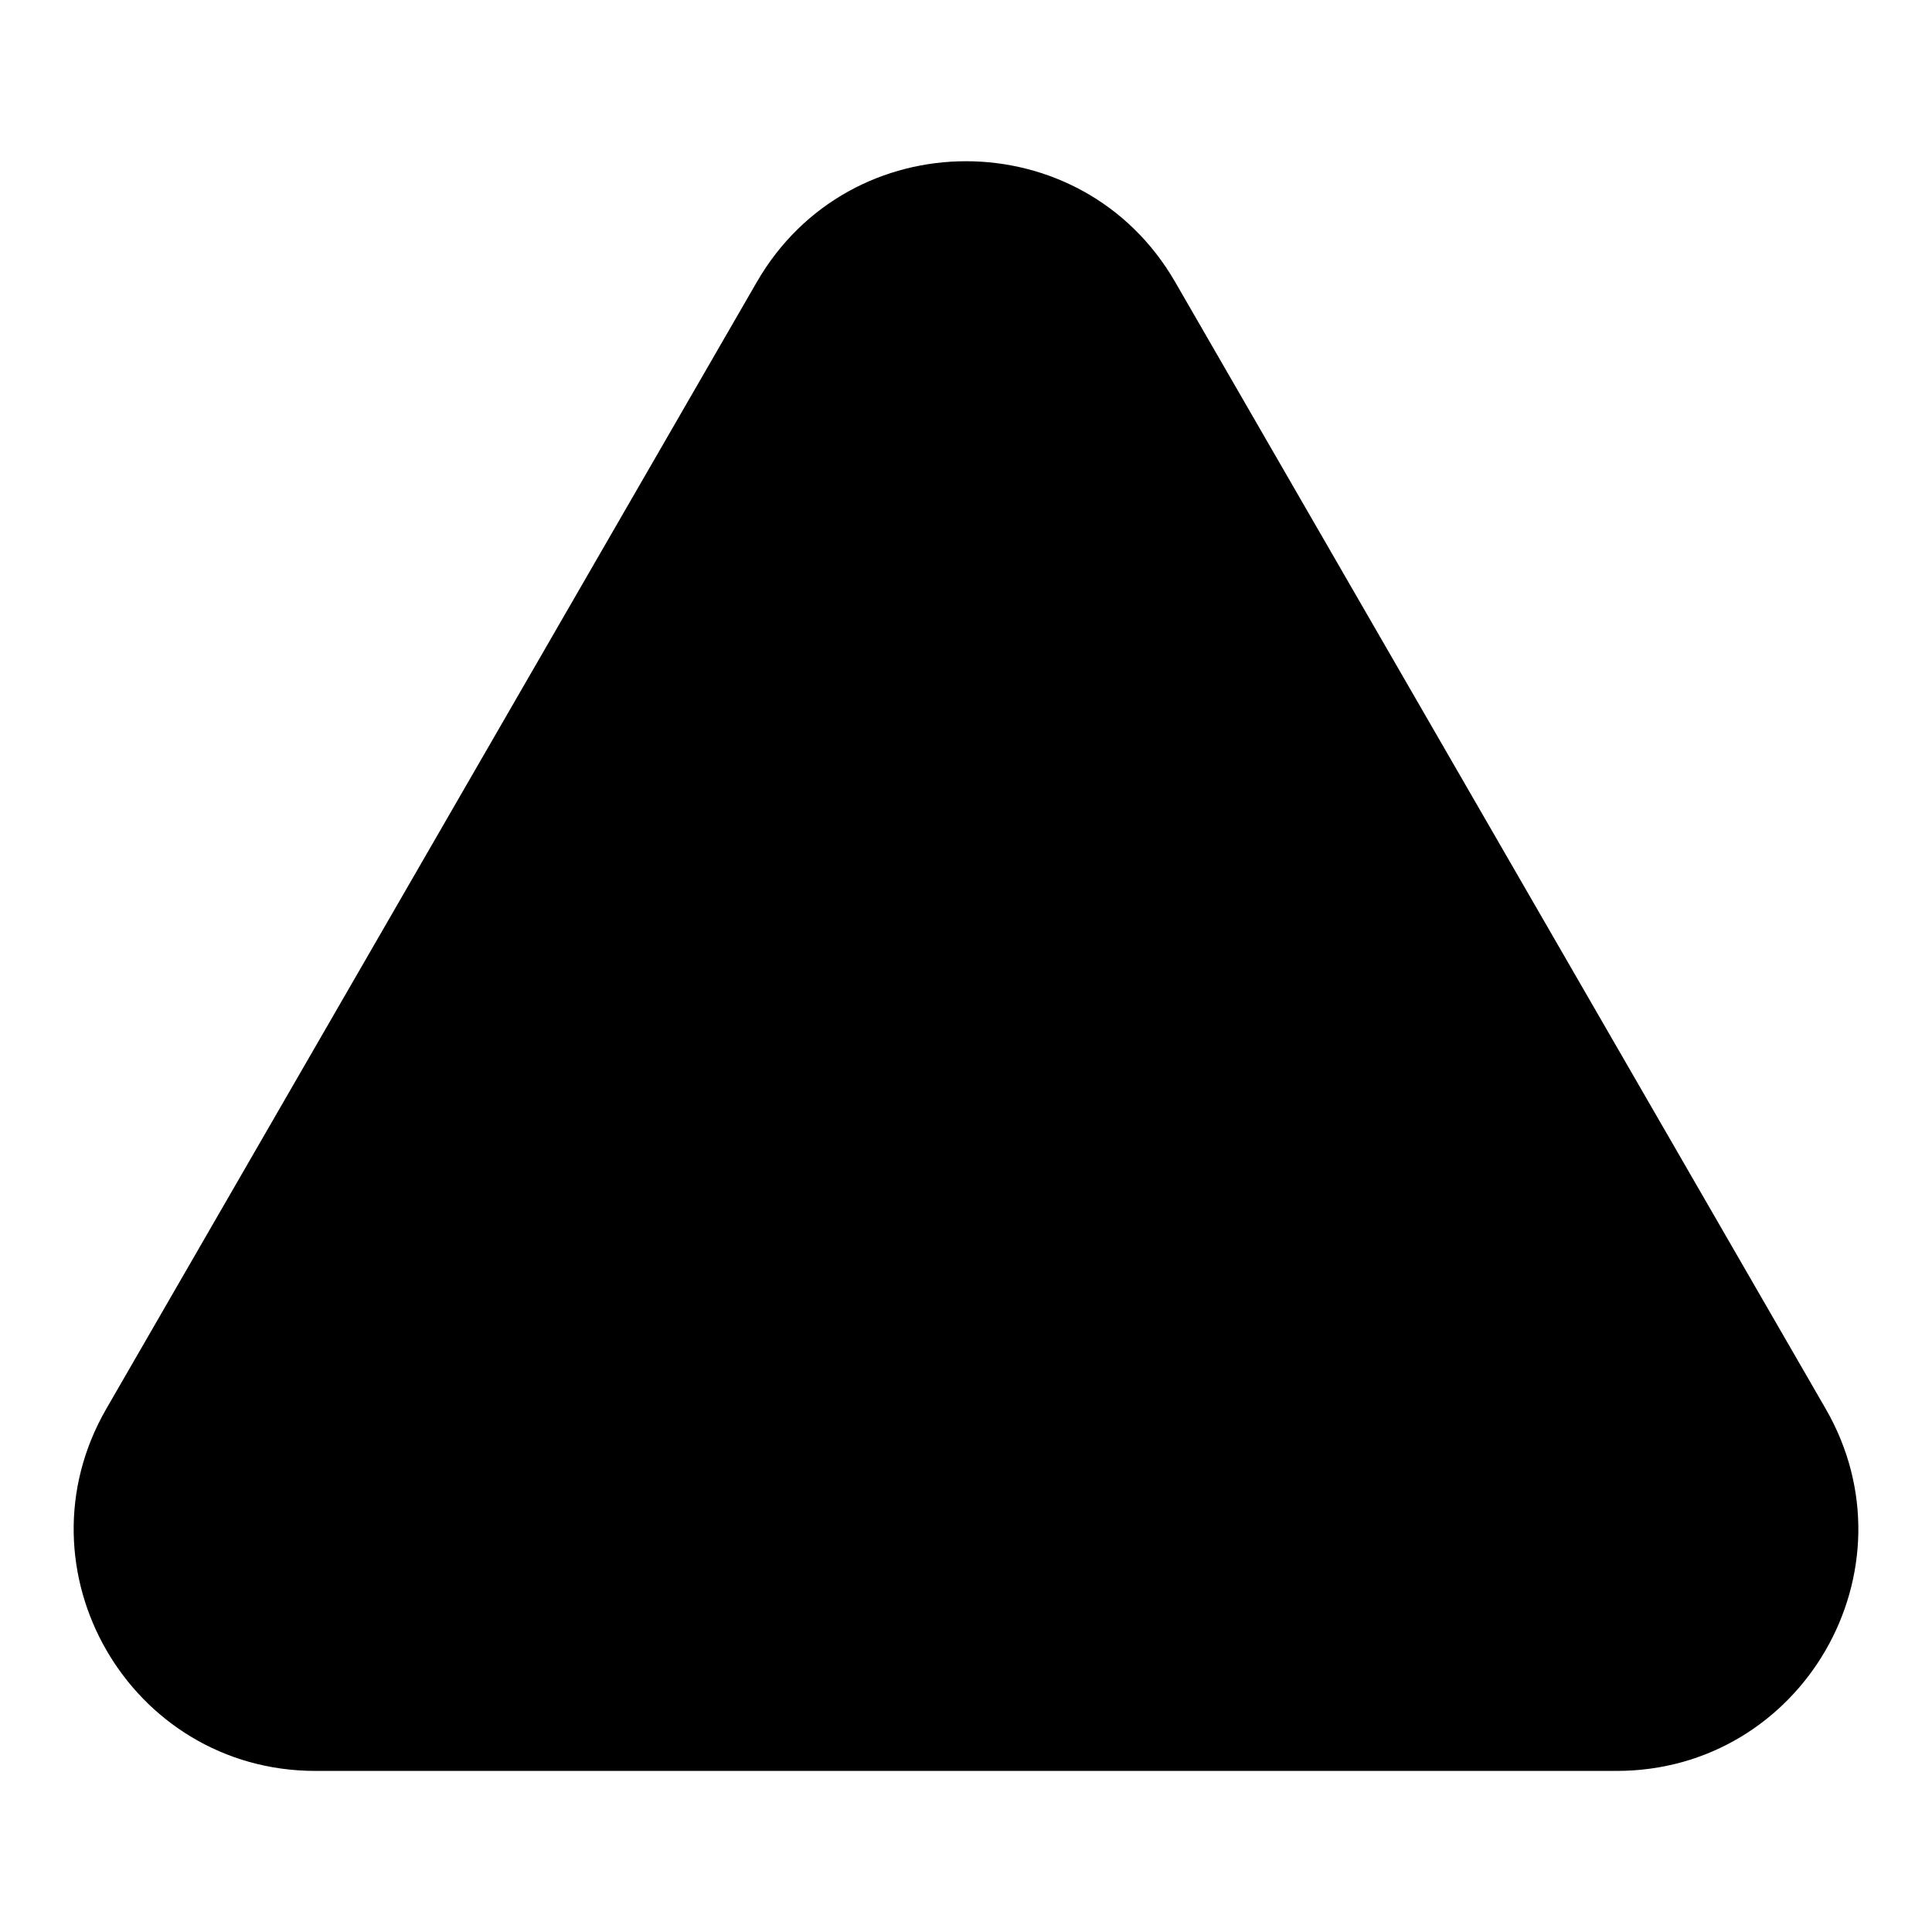
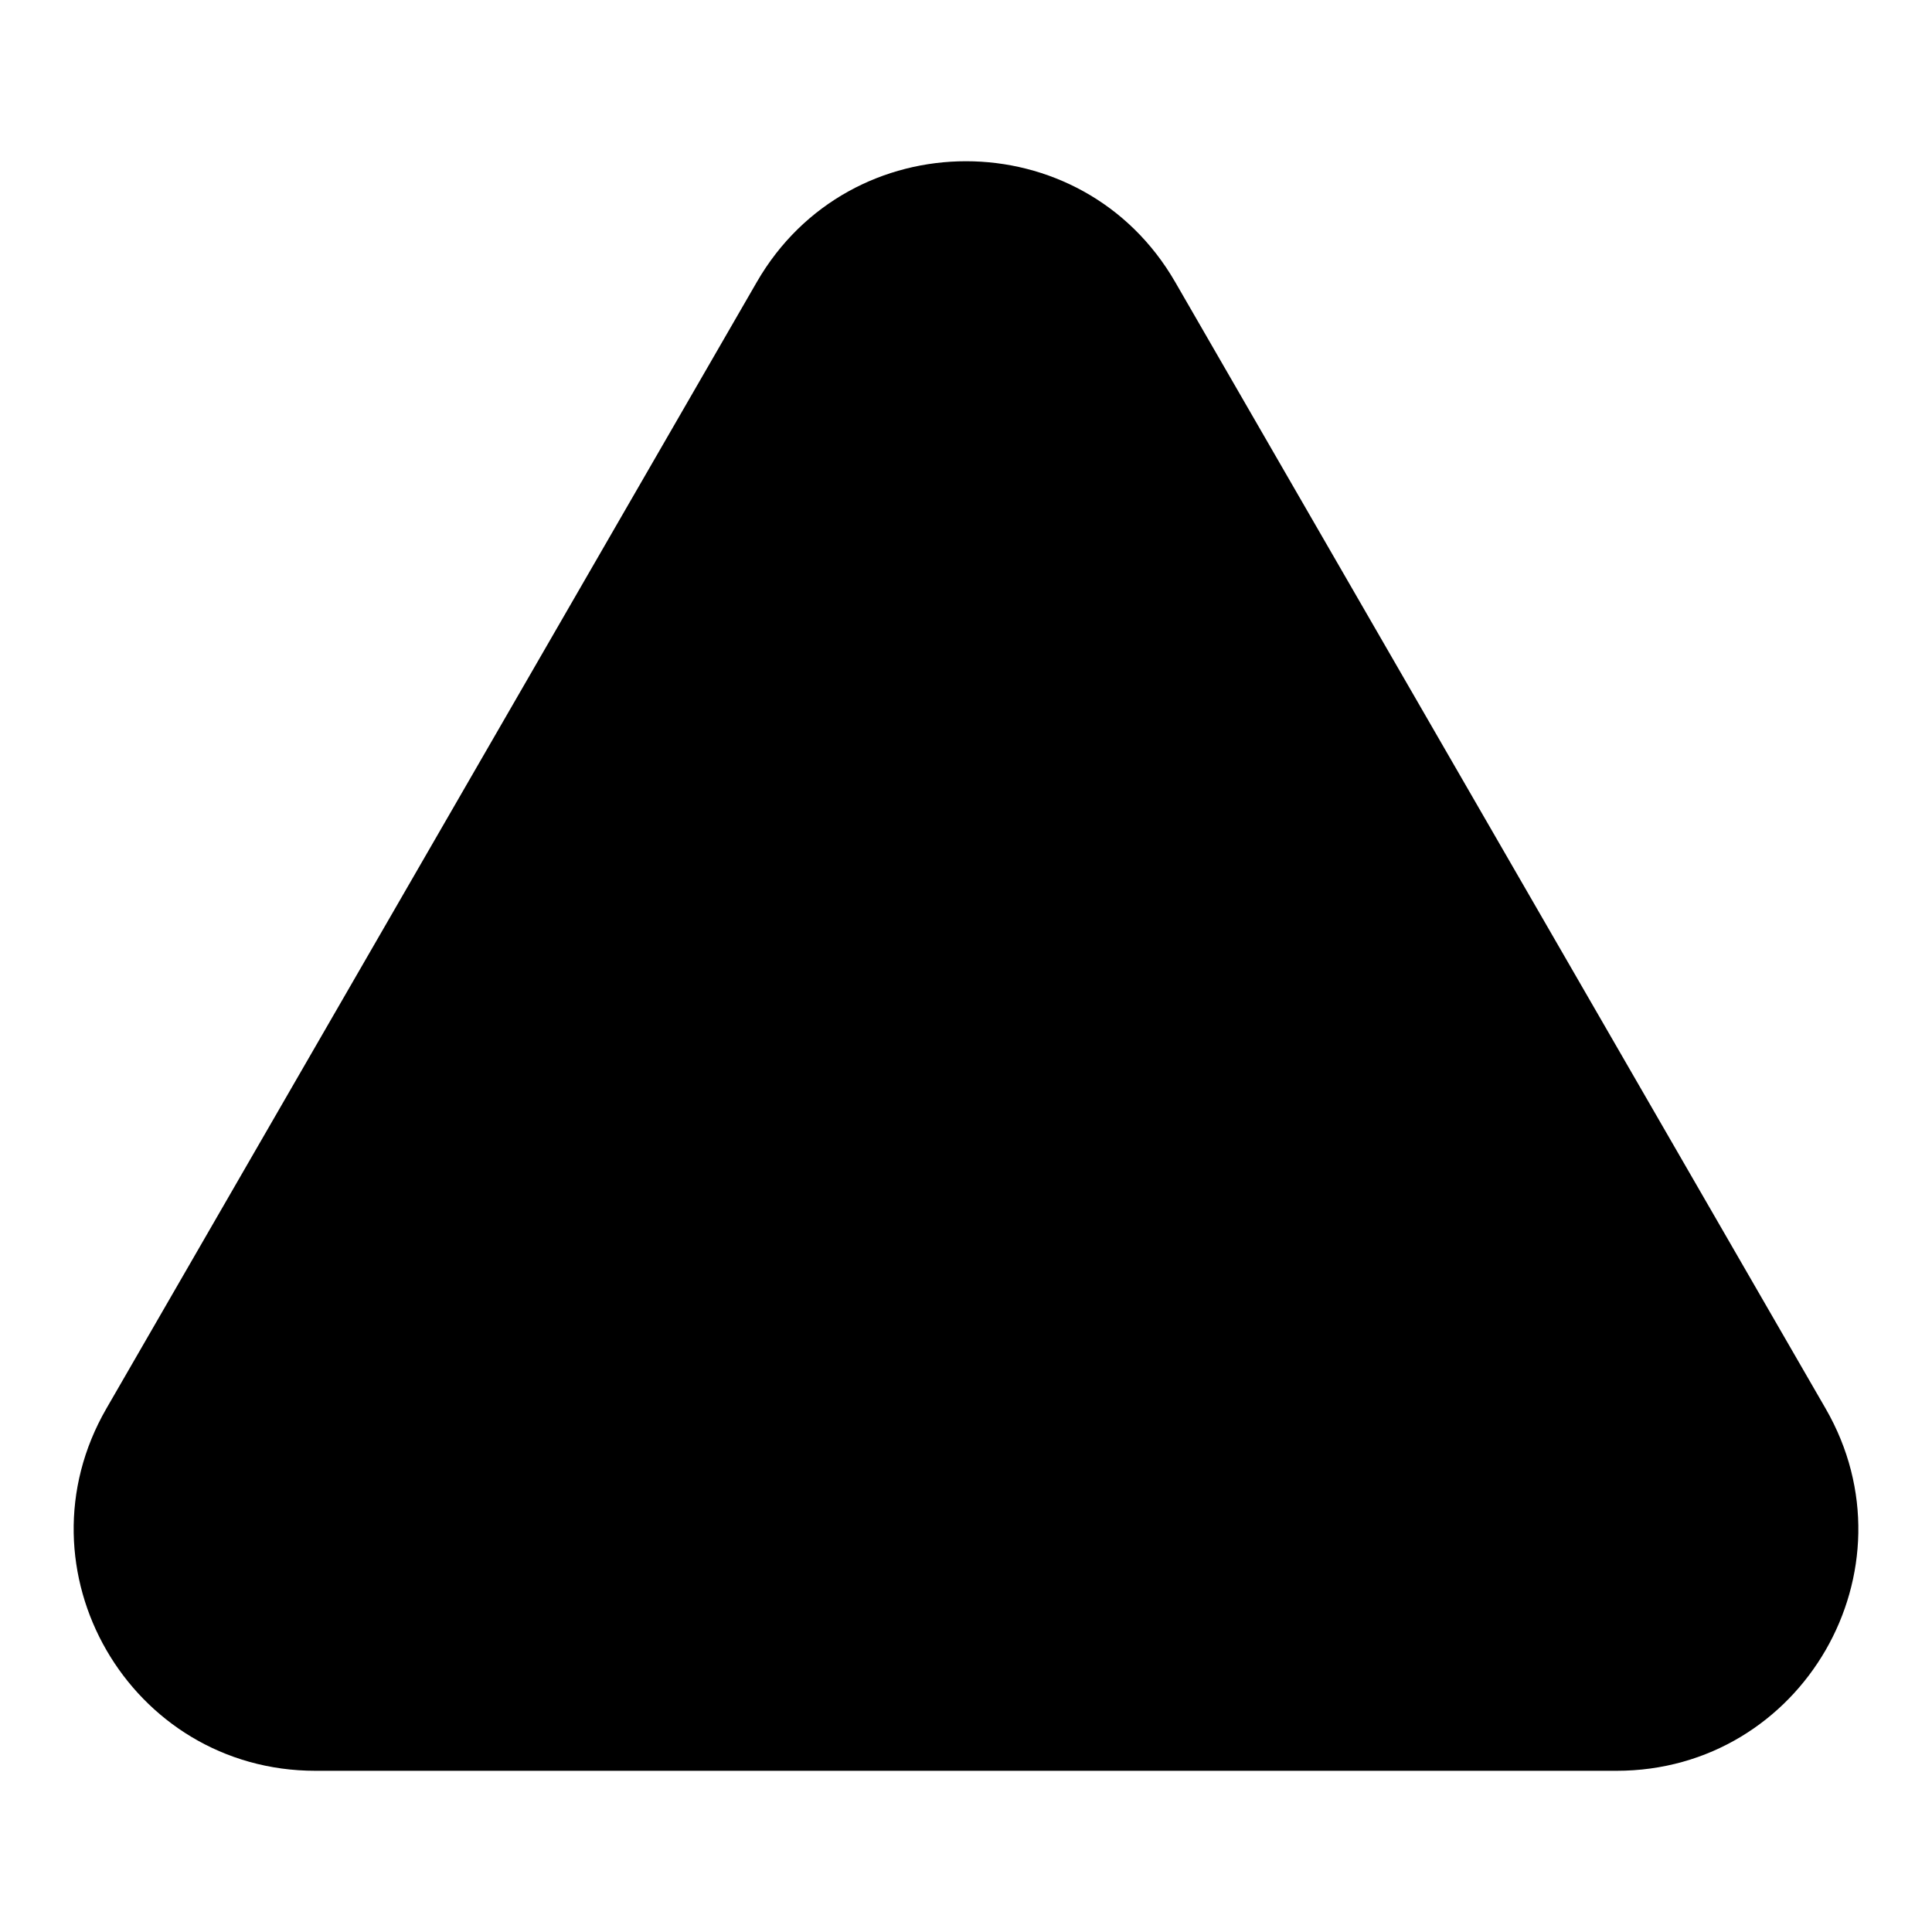
<svg xmlns="http://www.w3.org/2000/svg" width="16" height="16" viewBox="0 0 16 16" fill="none">
-   <path d="M6.268 2.335C7.038 1.002 8.962 1.002 9.732 2.335L15.119 11.666C15.889 12.999 14.927 14.666 13.387 14.666H2.613C1.074 14.666 0.111 12.999 0.881 11.666L6.268 2.335Z" fill="black" />
+   <path d="M6.268 2.335C7.038 1.002 8.962 1.002 9.732 2.335L15.119 11.665C15.889 12.999 14.927 14.665 13.387 14.665H2.613C1.074 14.665 0.111 12.999 0.881 11.665L6.268 2.335Z" fill="black" />
</svg>
